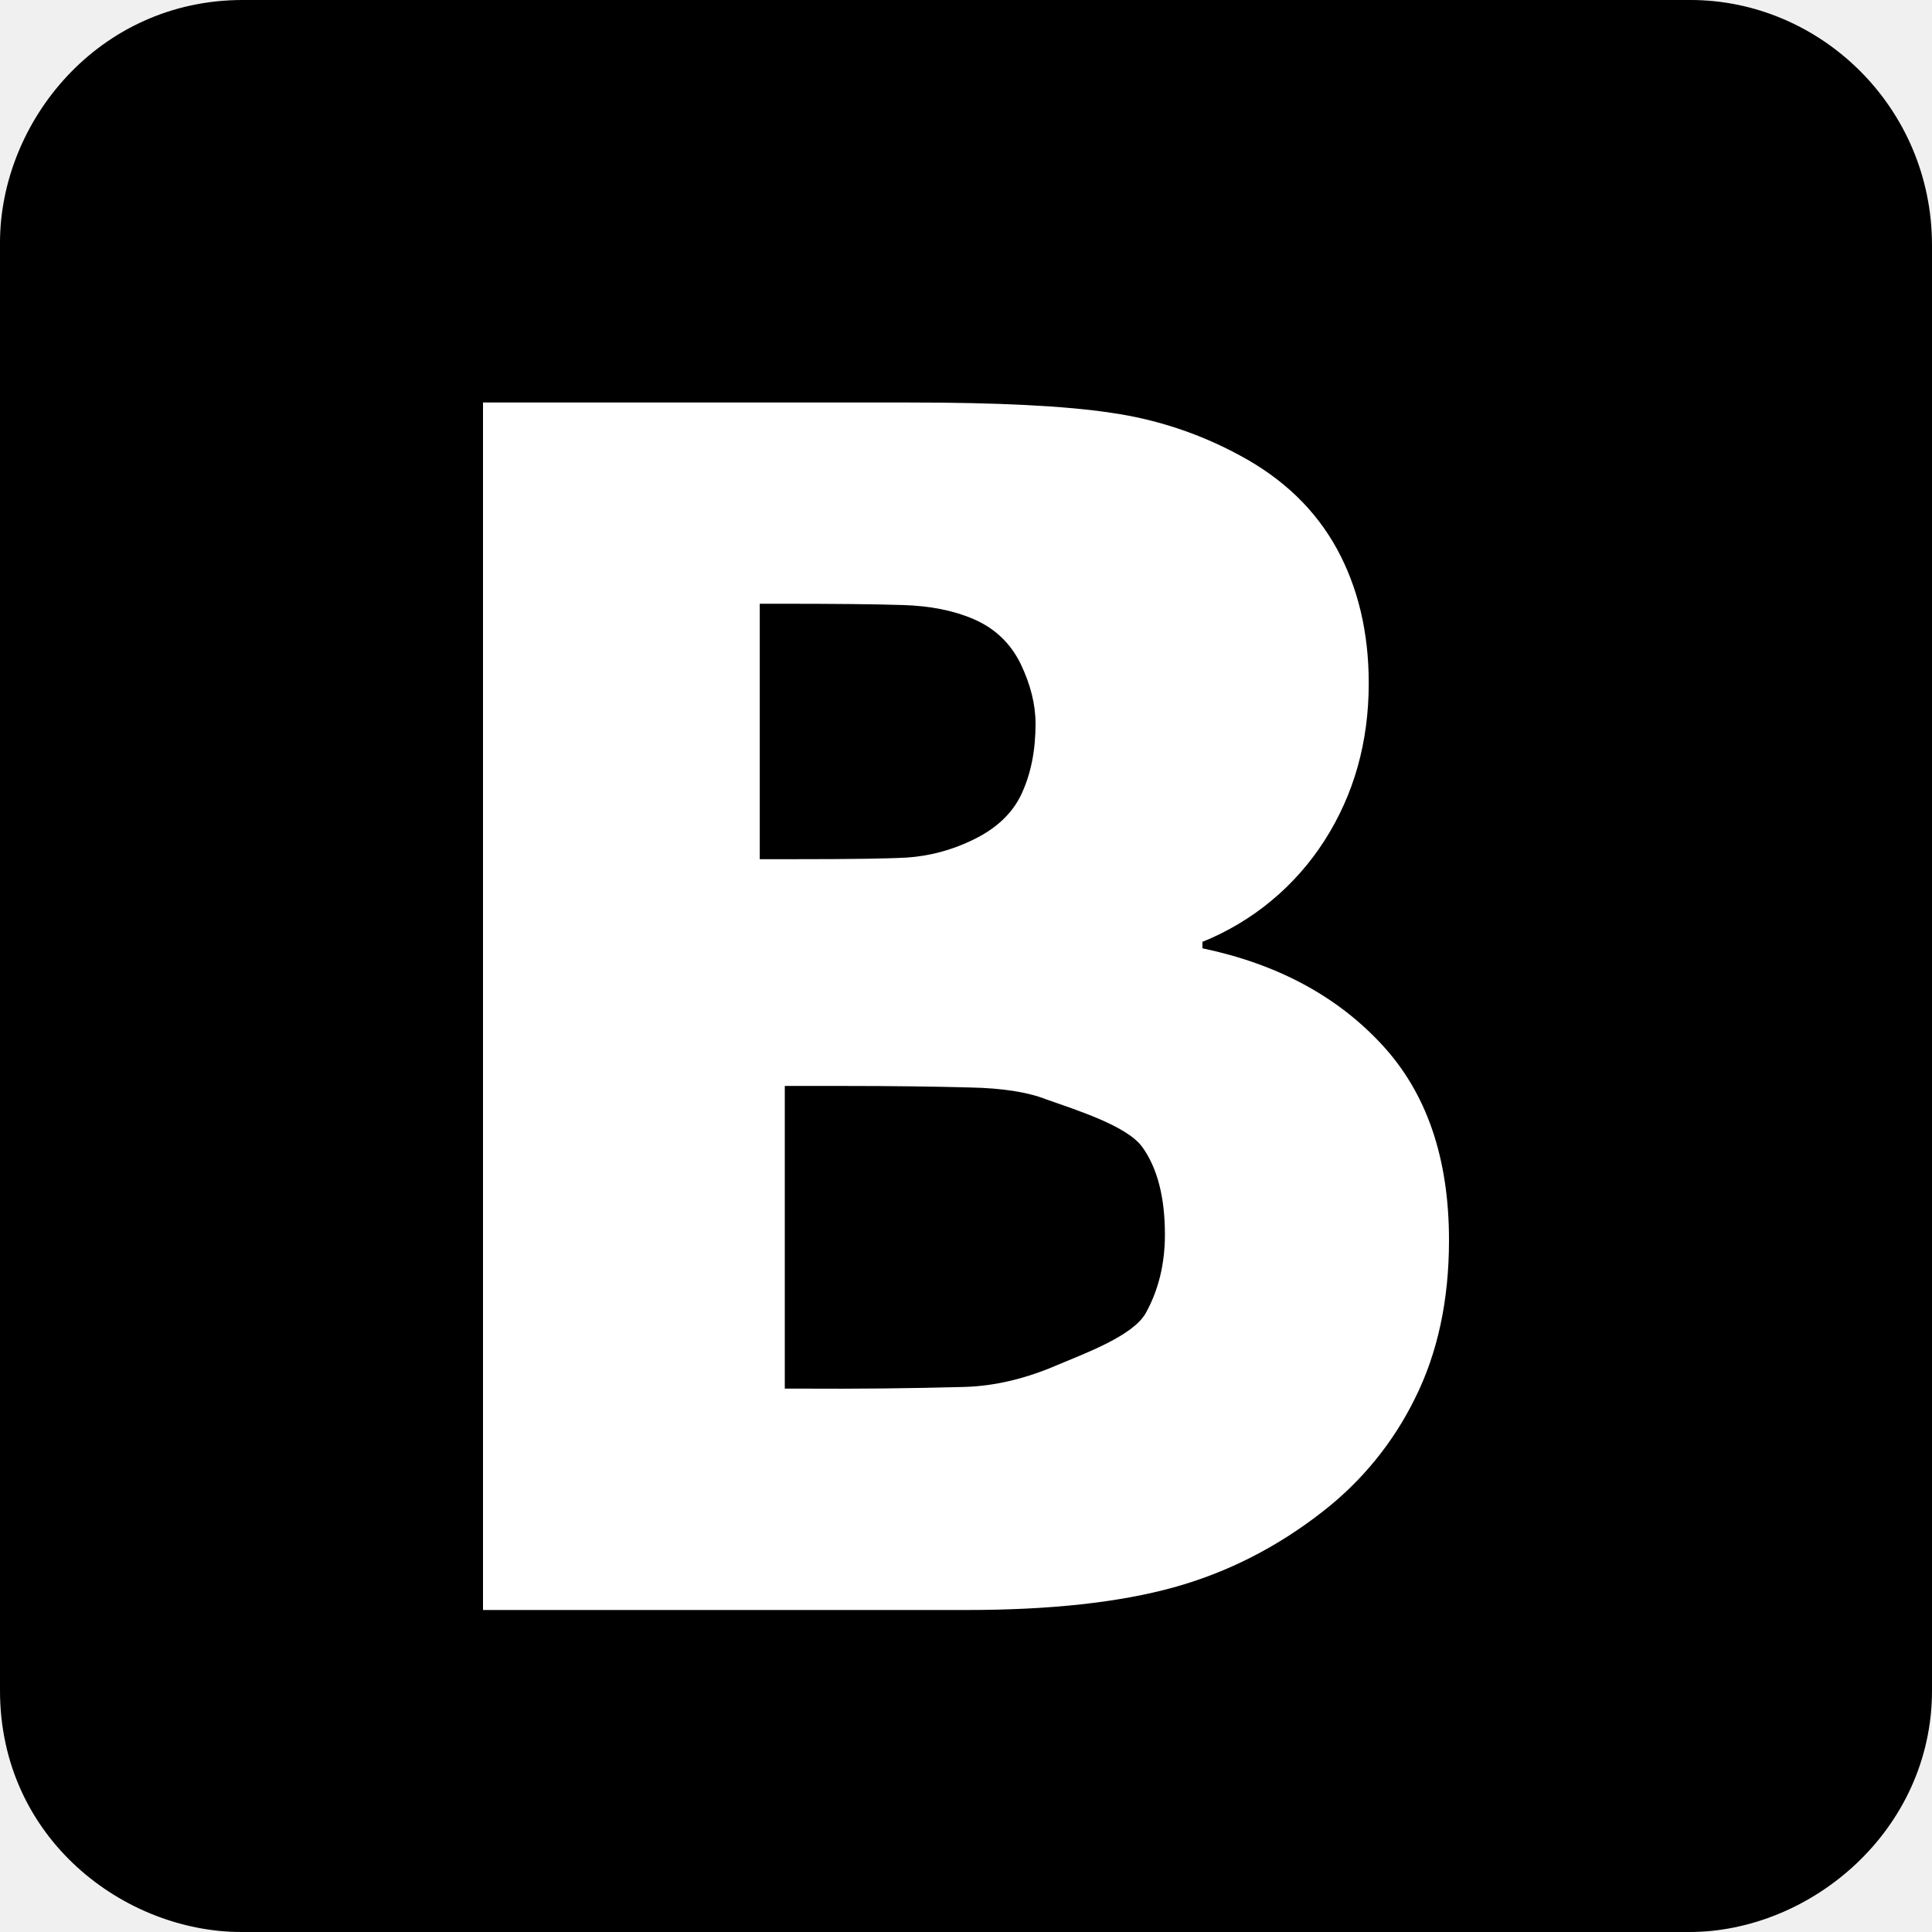
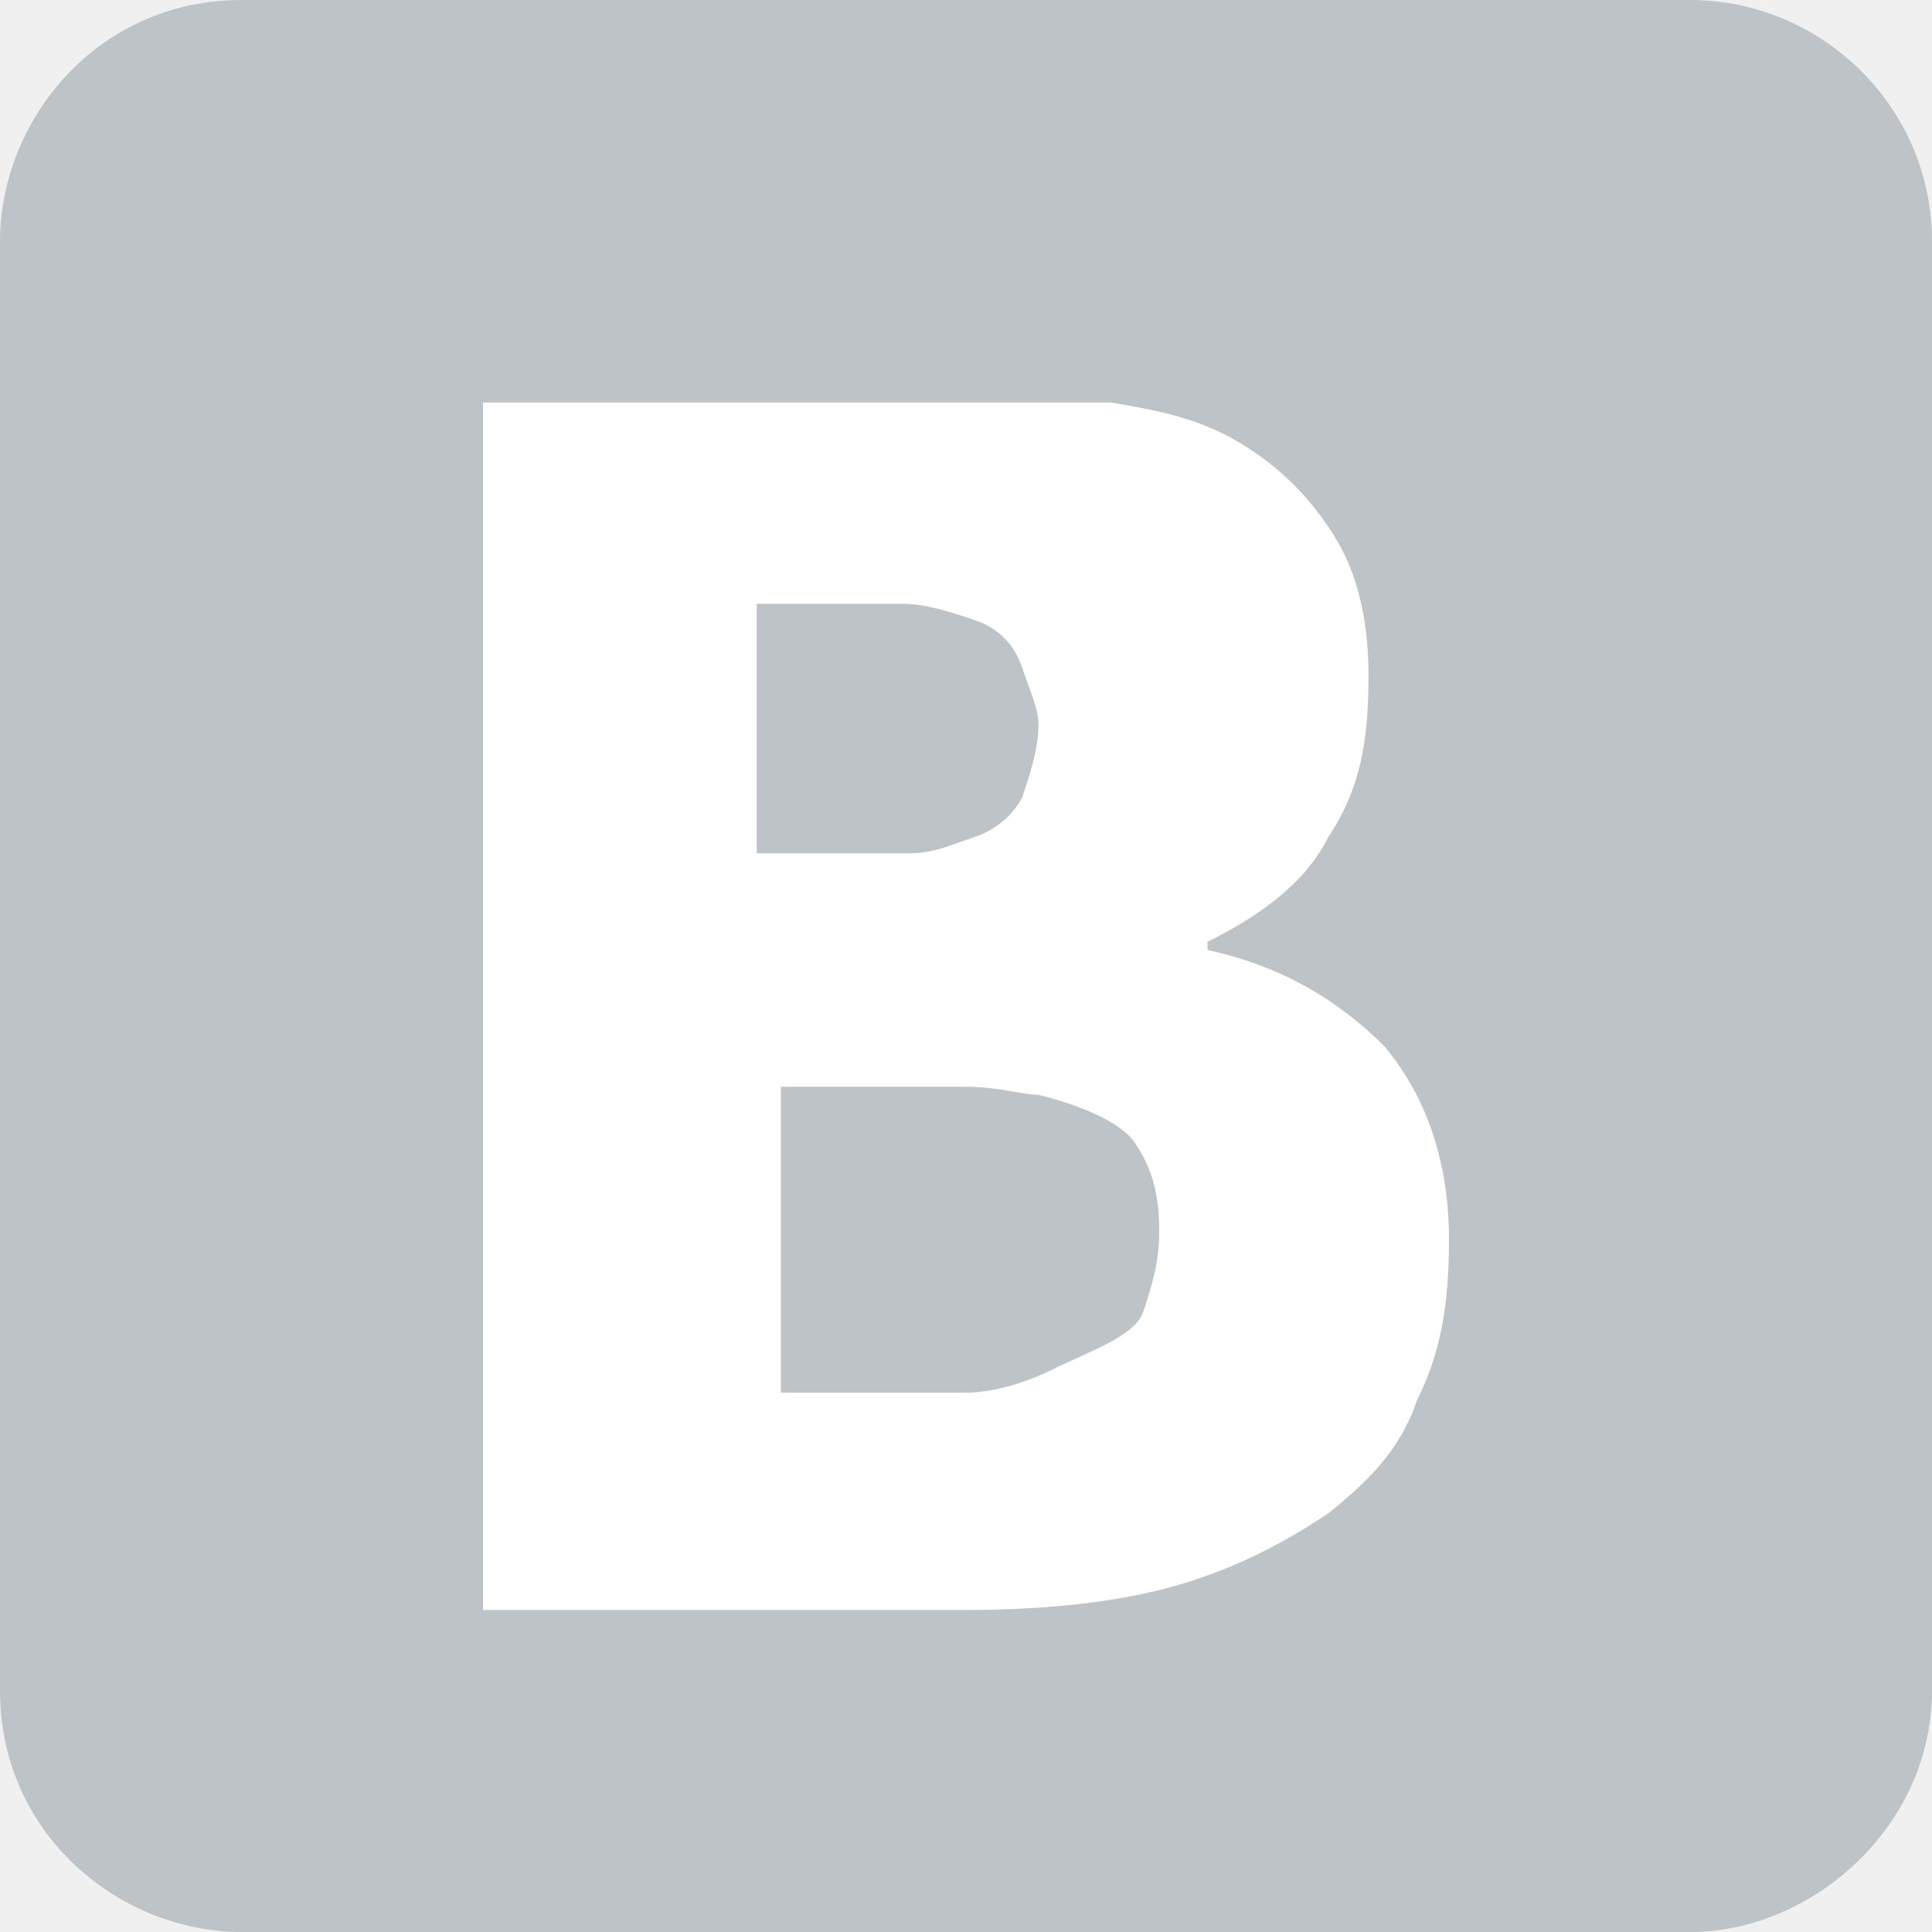
<svg xmlns="http://www.w3.org/2000/svg" viewBox="0 0 24 24">
-   <path fill="#fff" d="M5 4h14v17H5z" />
-   <path d="M21.016 24H3c-1.453 0-3-1.156-3-3V3.016C0 1.516 1.219 0 3.016 0H21c1.609 0 3 1.328 3 3.047V21c0 1.734-1.5 3-3.016 3h.032zm-3.852-11.026c-.558-.602-1.299-.999-2.227-1.194v-.08a3.237 3.237 0 0 0 1.517-1.259c.365-.571.549-1.222.549-1.954 0-.632-.133-1.189-.397-1.672-.266-.483-.667-.87-1.205-1.158a4.744 4.744 0 0 0-1.597-.529C13.235 5.042 12.401 5 11.3 5H6v15h6.006c1.041 0 1.899-.094 2.574-.281s1.295-.505 1.859-.948a4.025 4.025 0 0 0 1.138-1.399c.282-.564.423-1.22.423-1.965 0-1.023-.278-1.833-.836-2.433zm-4.03 3.983c-.391.169-.772.26-1.148.272a61.84 61.84 0 0 1-2.036.021h-.201v-3.76h.695c.672 0 1.208.008 1.607.019.398.008.714.057.941.146.376.133 1.01.331 1.198.594.188.261.281.625.281 1.087 0 .363-.079.688-.237.974-.157.284-.757.502-1.1.647zm-1.067-6.515a2.196 2.196 0 0 1-.8.211c-.26.014-.712.02-1.356.02h-.473V7.5H9.7c.671 0 1.176.005 1.516.016.339.01.632.068.881.176.263.114.456.299.581.553.123.256.186.505.186.746 0 .329-.057.618-.172.867-.114.248-.323.443-.625.584z" />
+   <path d="M5 4h14v17H5V4z" fill="#fff" />
+   <path d="M21 24H3c-1.5 0-3-1.2-3-3V3c0-1.5 1.2-3 3-3h18c1.6 0 3 1.3 3 3v18c0 1.7-1.5 3-3 3zm-3.8-11c-.6-.6-1.3-1-2.2-1.2v-.1c.6-.3 1.2-.7 1.5-1.3.4-.6.5-1.2.5-2 0-.6-.1-1.2-.4-1.7-.3-.5-.7-.9-1.2-1.2-.5-.3-1-.4-1.6-.5H6v15h6c1 0 1.9-.1 2.6-.3s1.3-.5 1.9-.9c.5-.4.9-.8 1.1-1.4.3-.6.4-1.2.4-2 0-1-.3-1.8-.8-2.4zm-4.1 4c-.4.2-.8.3-1.1.3H9.7v-3.8H12c.4 0 .7.1.9.1.4.1 1 .3 1.2.6.2.3.3.6.3 1.1 0 .4-.1.7-.2 1-.1.3-.7.5-1.1.7zm-1-6.6c-.3.1-.5.2-.8.2H9.4V7.5h1.8c.3 0 .6.1.9.2.3.1.5.3.6.6.1.3.2.5.2.7 0 .3-.1.6-.2.9-.1.2-.3.4-.6.5z" fill="#bdc3c7" />
</svg>
